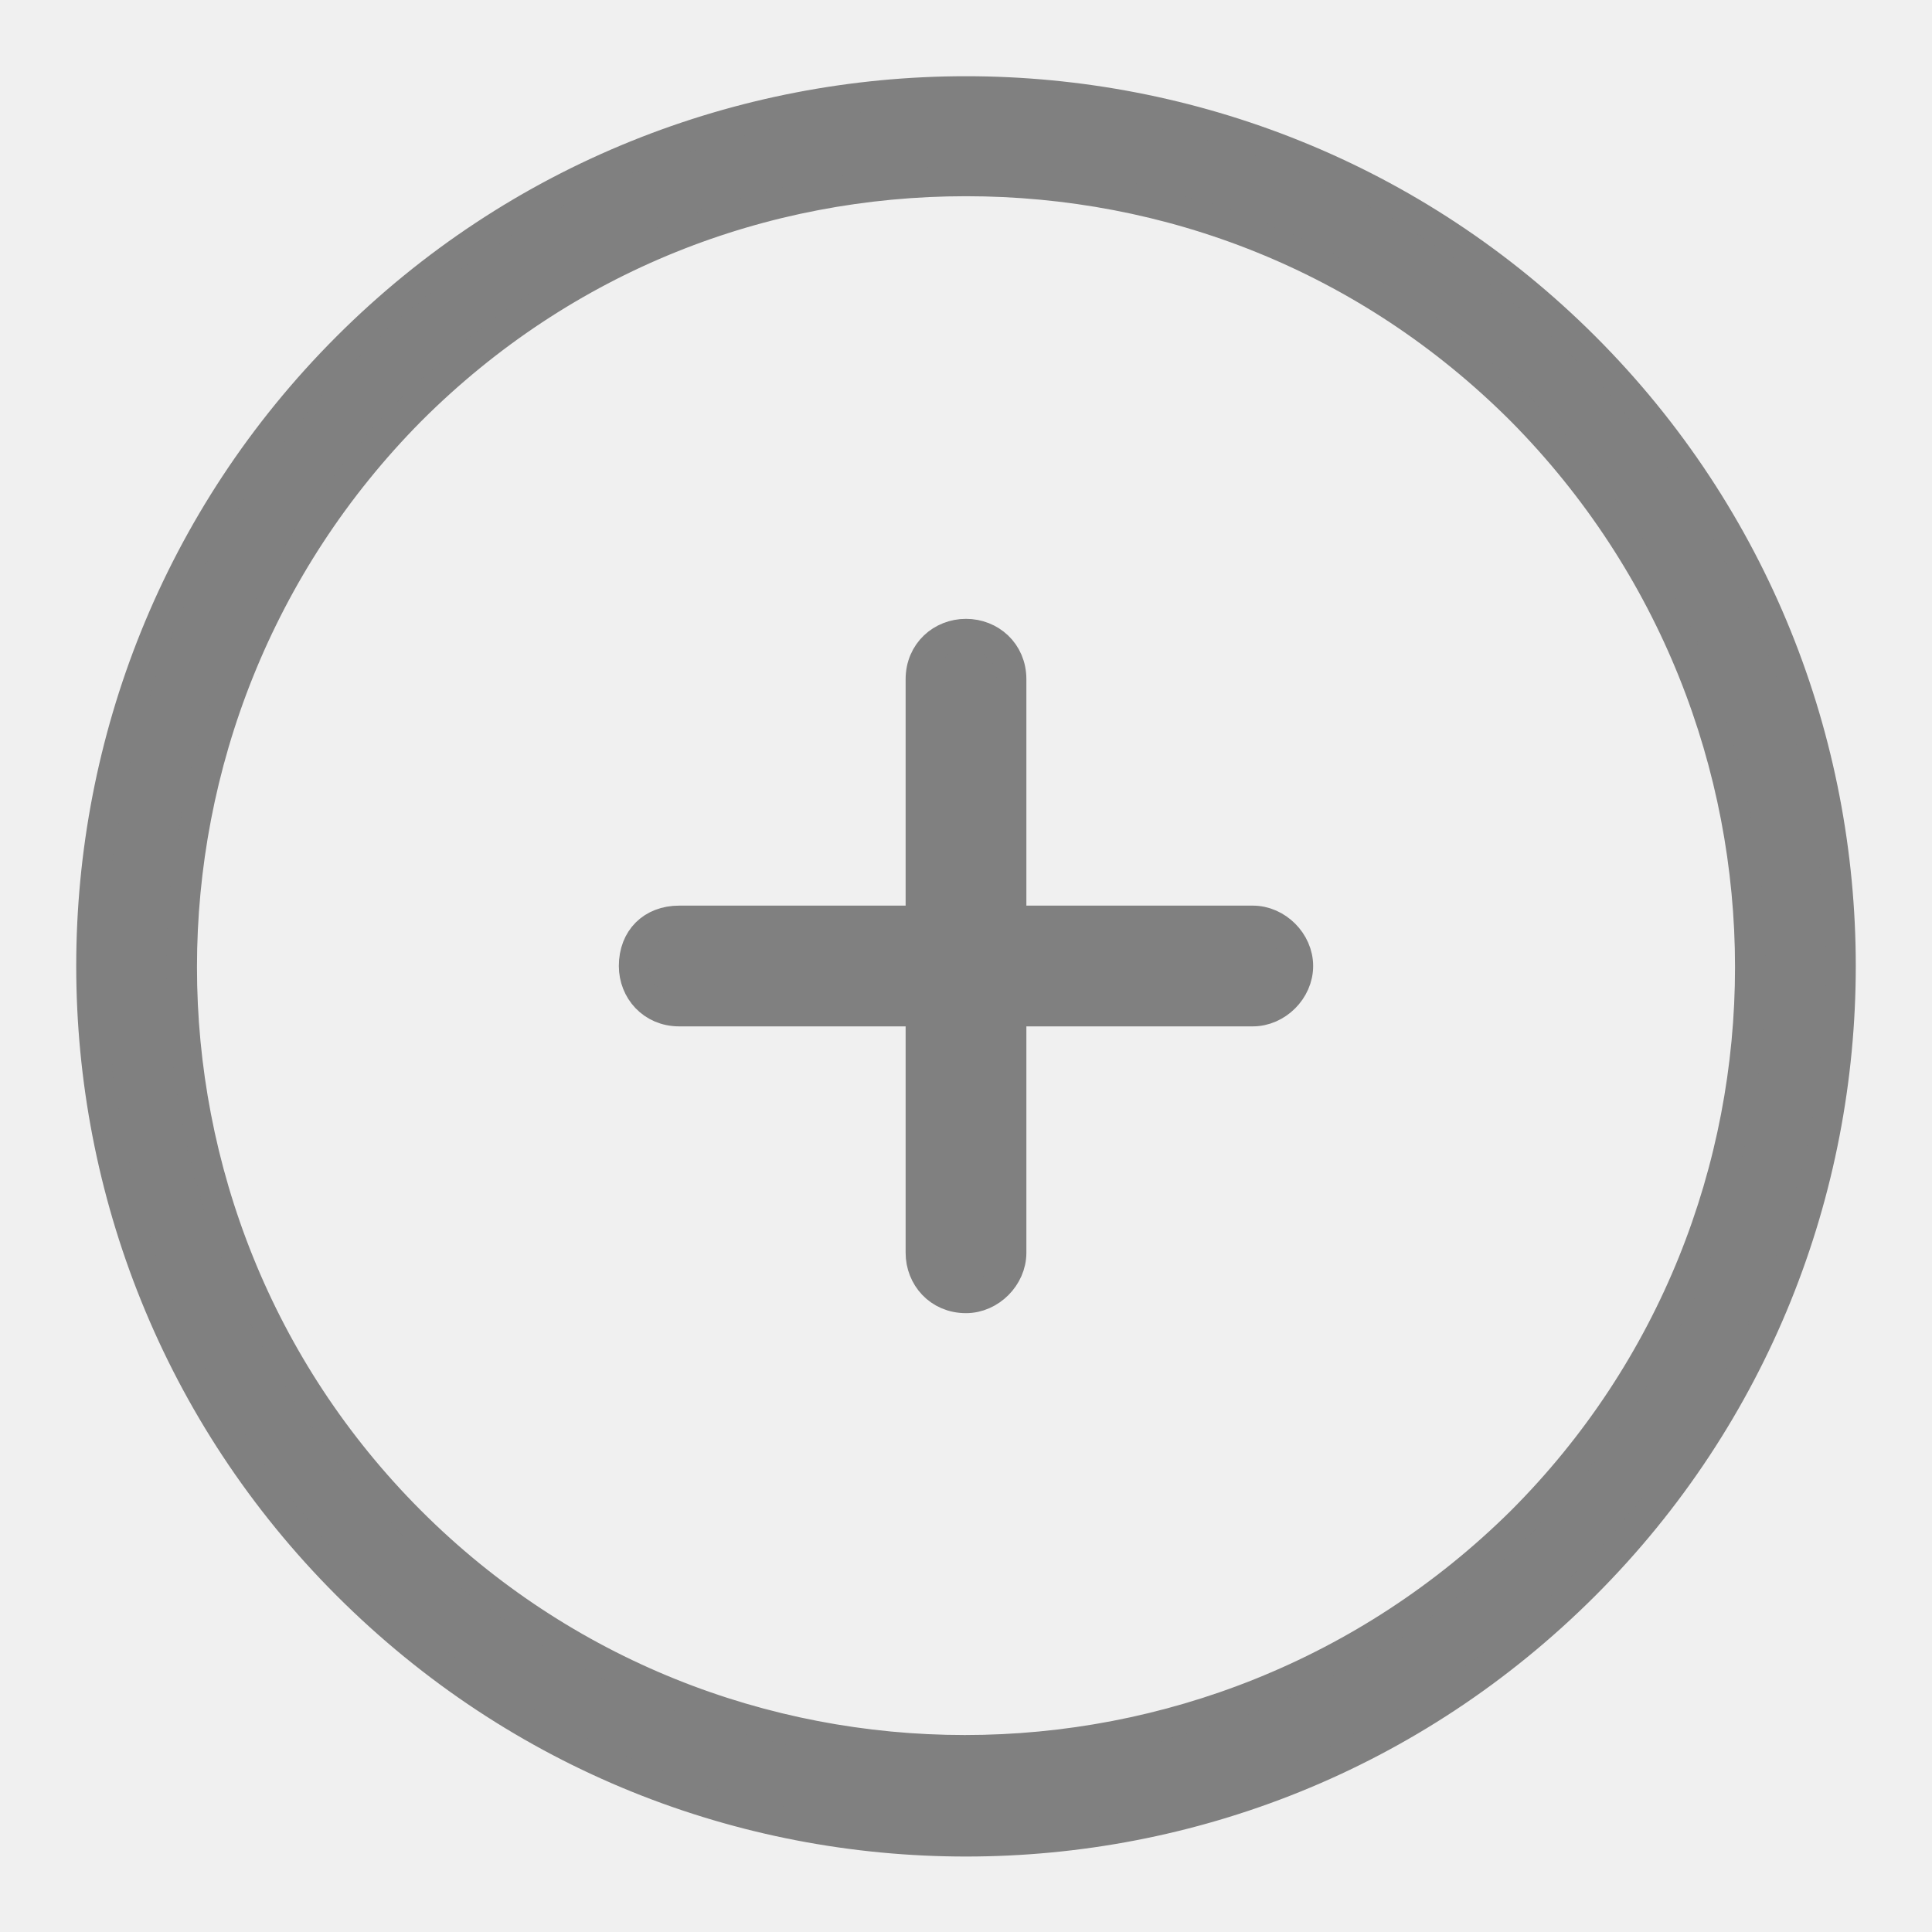
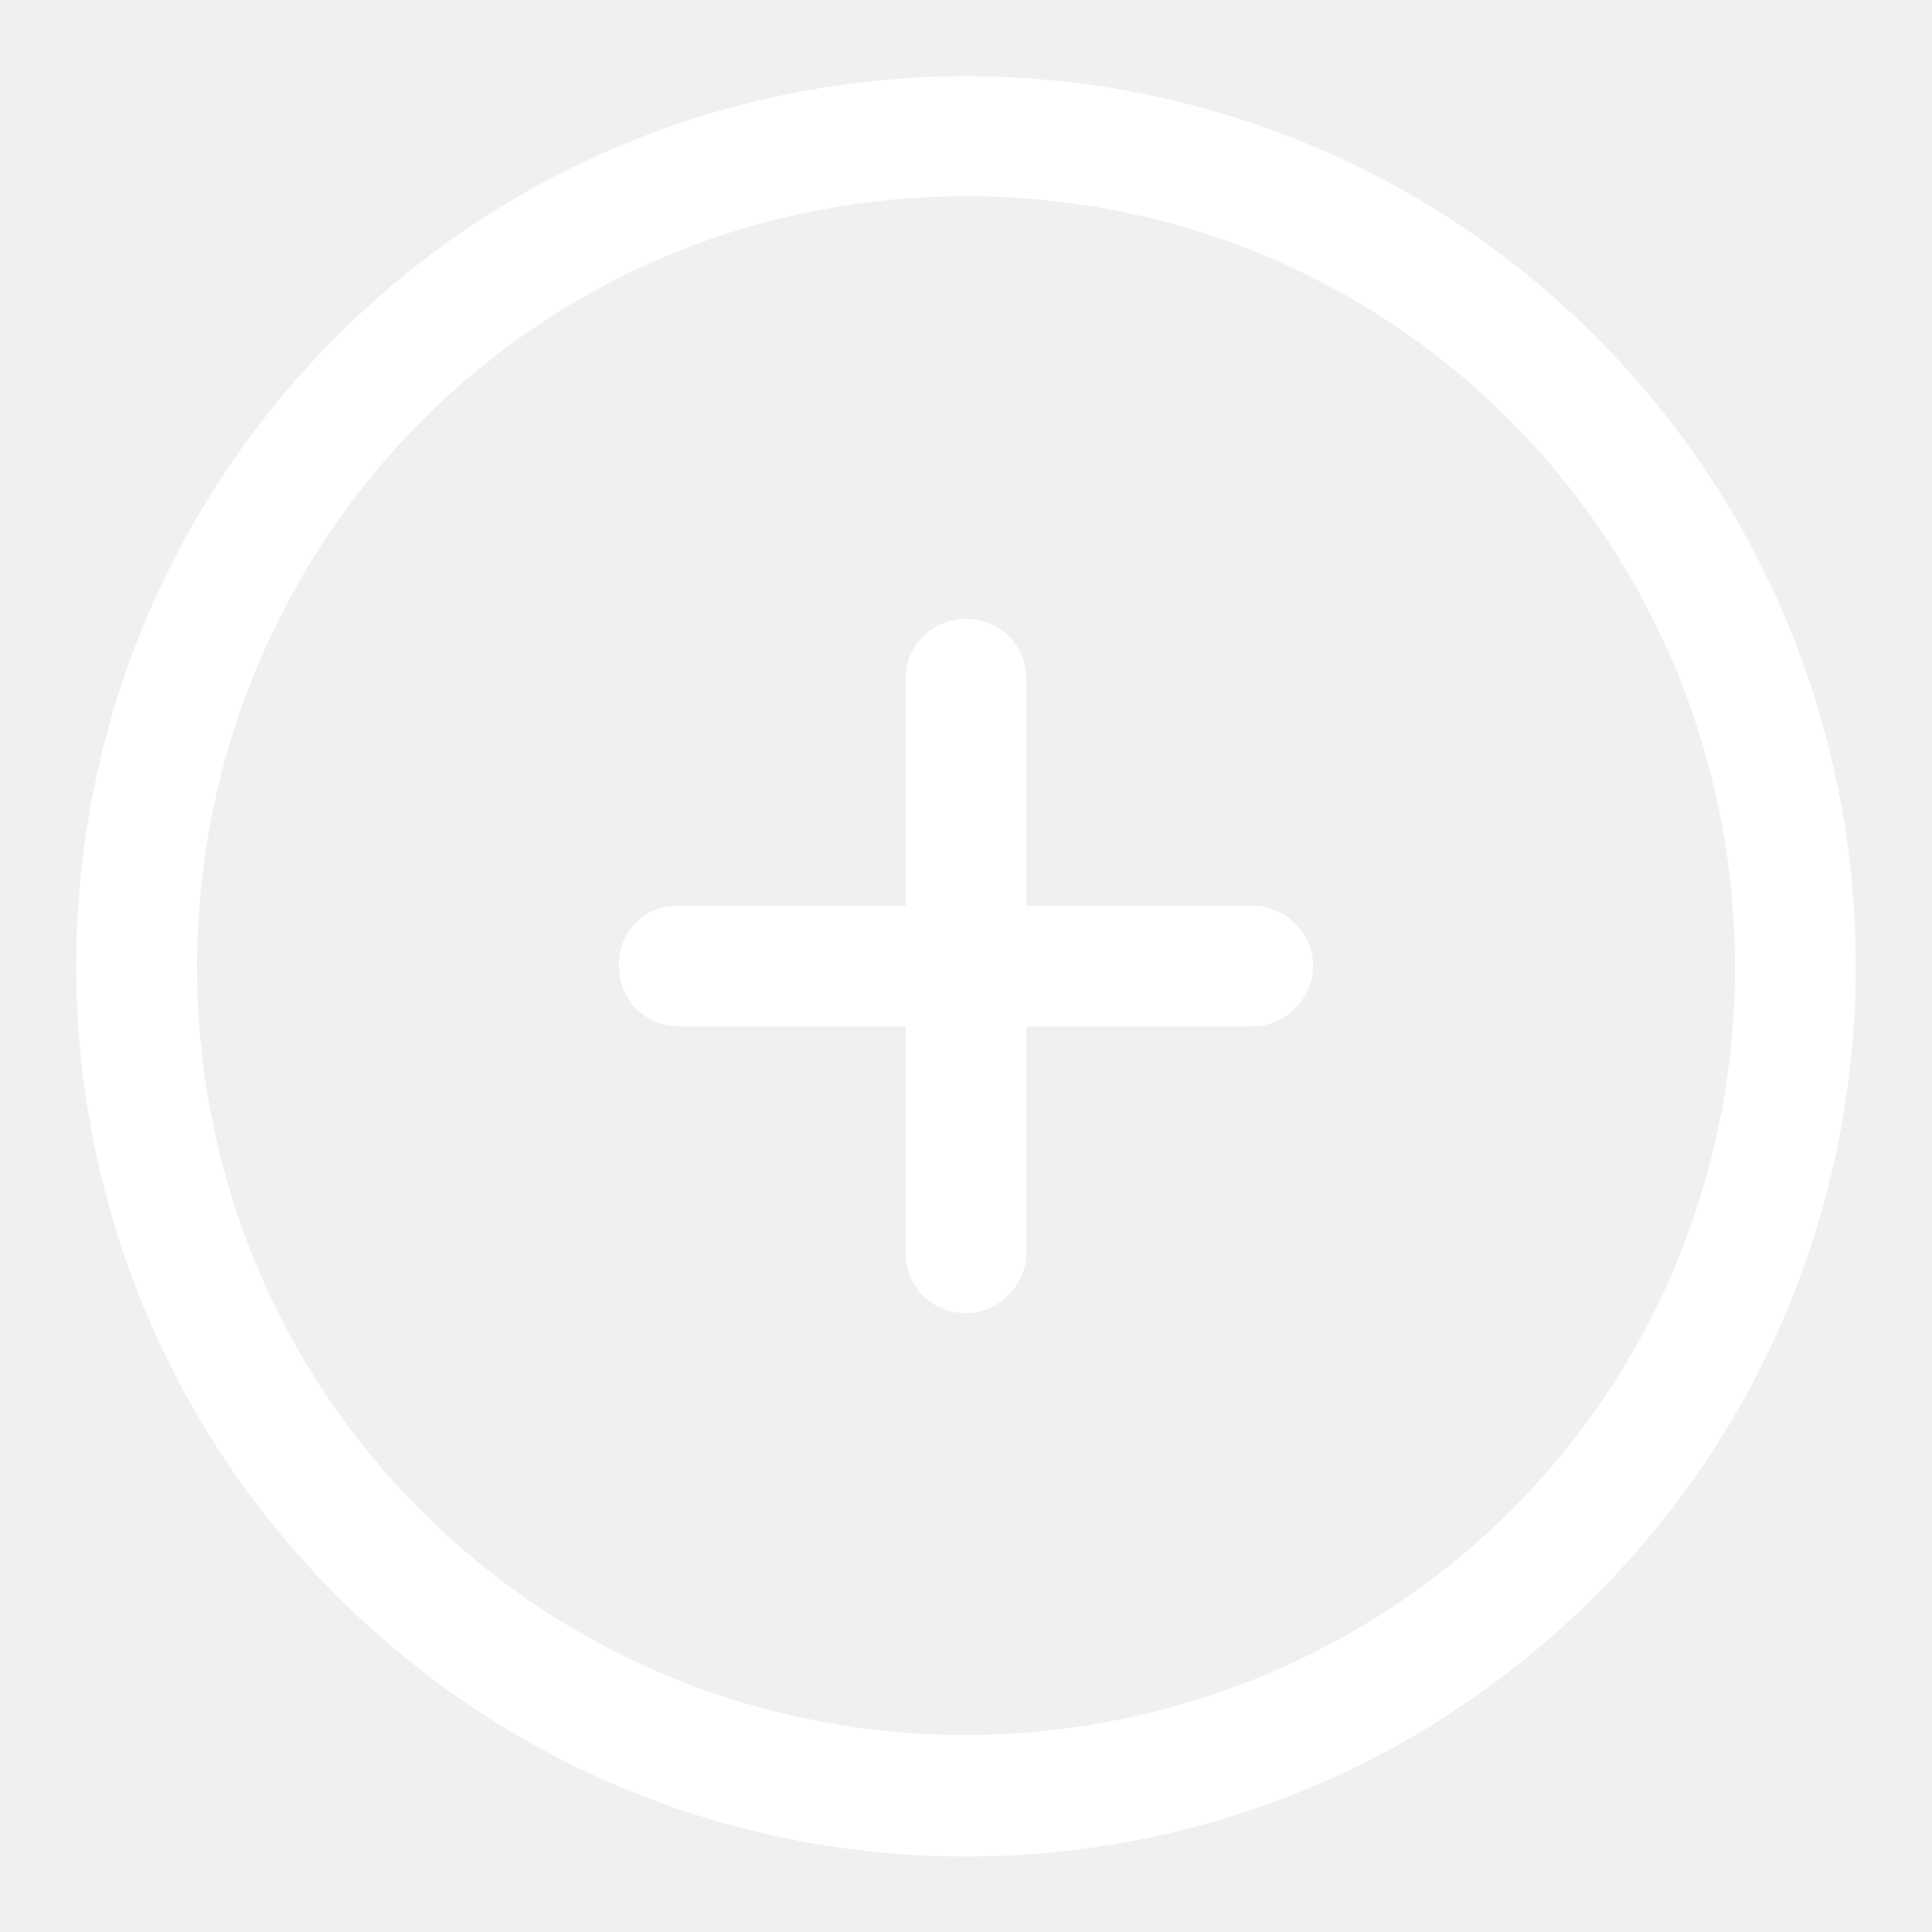
- <svg xmlns="http://www.w3.org/2000/svg" viewBox="0 0 64 64" width="64px" height="64px" stroke="grey" fill="grey">
+ <svg xmlns="http://www.w3.org/2000/svg" viewBox="0 0 64 64" width="64px" height="64px" stroke="white" fill="white">
  <path d="M 32 3.025 C 24.575 3.025 17.15 5.85 11.5 11.5 C 0.2 22.8 0.2 41.2 11.5 52.5 C 17.2 58.2 24.6 61 32 61 C 39.4 61 46.8 58.2 52.5 52.5 C 63.8 41.2 63.8 22.8 52.5 11.5 C 46.85 5.85 39.425 3.025 32 3.025 z M 32 6 C 38.7 6 45.3 8.5 50.4 13.6 C 60.5 23.8 60.5 40.3 50.4 50.4 C 40.2 60.5 23.7 60.5 13.6 50.4 C 3.5 40.3 3.5 23.8 13.6 13.6 C 18.7 8.5 25.3 6 32 6 z M 32 21 C 31.2 21 30.5 21.6 30.5 22.5 L 30.5 30.5 L 22.5 30.5 C 21.6 30.5 21 31.1 21 32 C 21 32.8 21.6 33.5 22.5 33.5 L 30.5 33.5 L 30.5 41.5 C 30.5 42.3 31.1 43 32 43 C 32.8 43 33.5 42.3 33.5 41.5 L 33.5 33.5 L 41.5 33.5 C 42.3 33.5 43 32.8 43 32 C 43 31.2 42.3 30.5 41.5 30.5 L 33.5 30.5 L 33.5 22.5 C 33.5 21.6 32.8 21 32 21 z" />
</svg>
